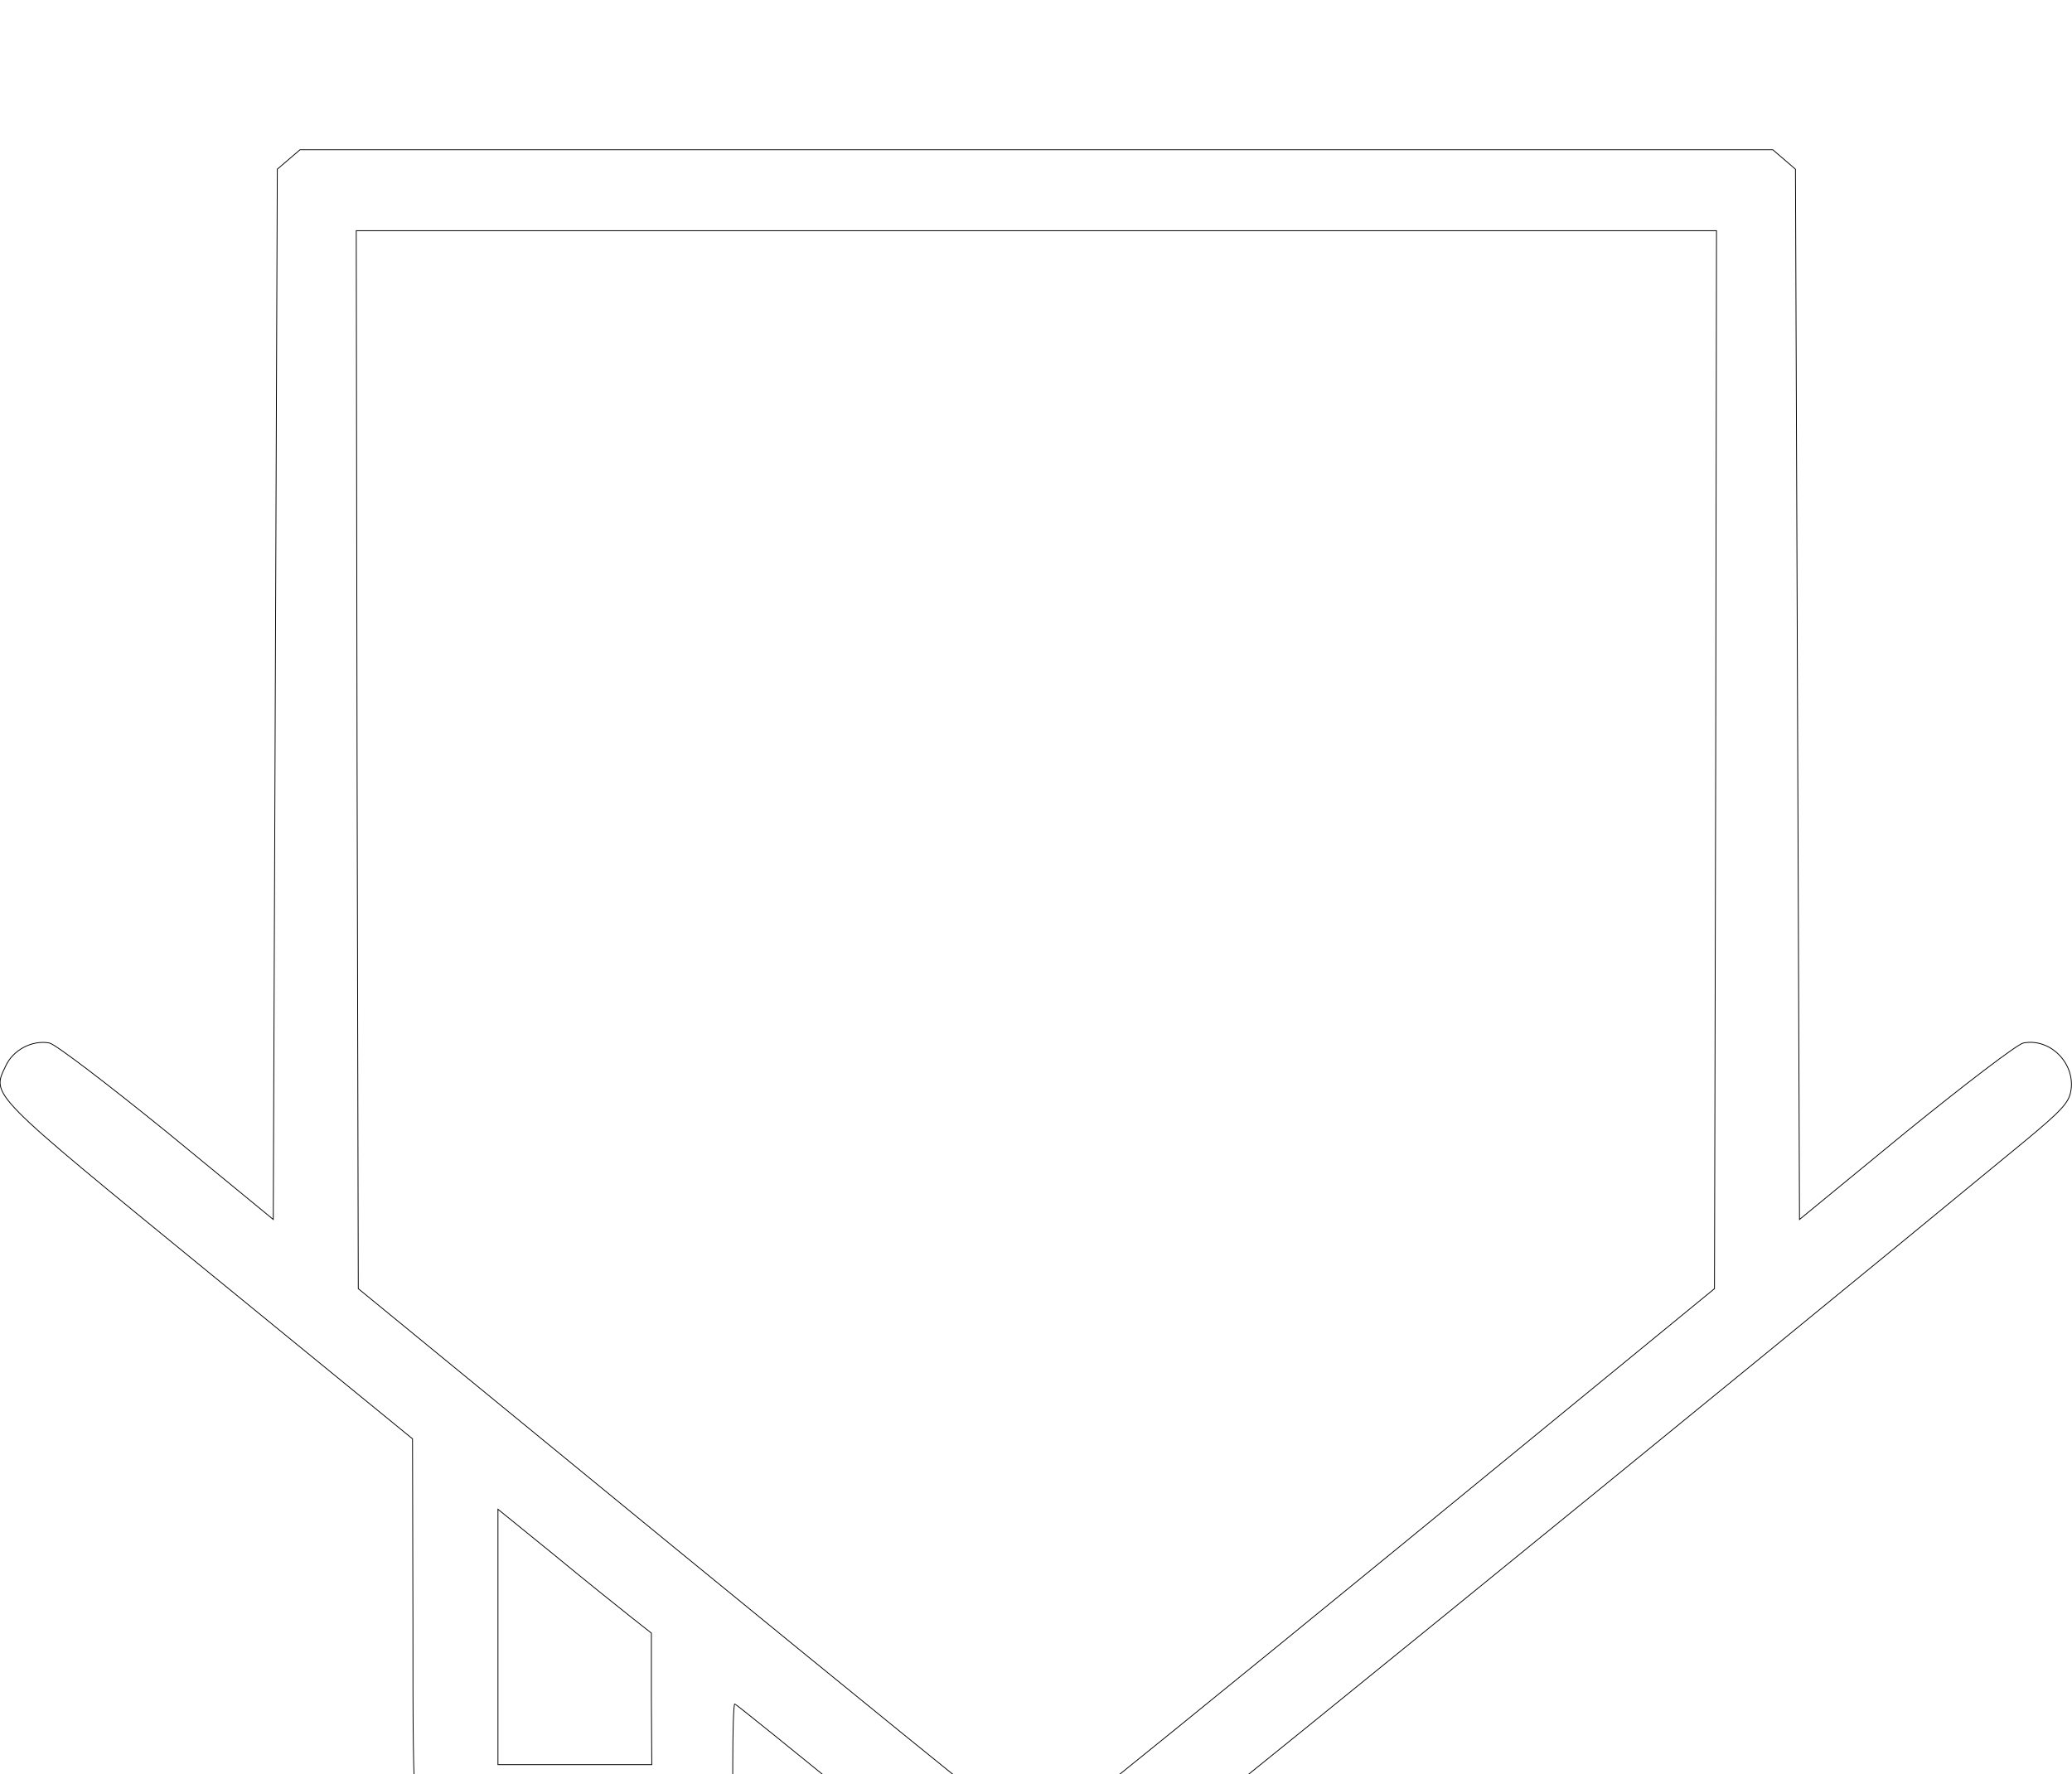
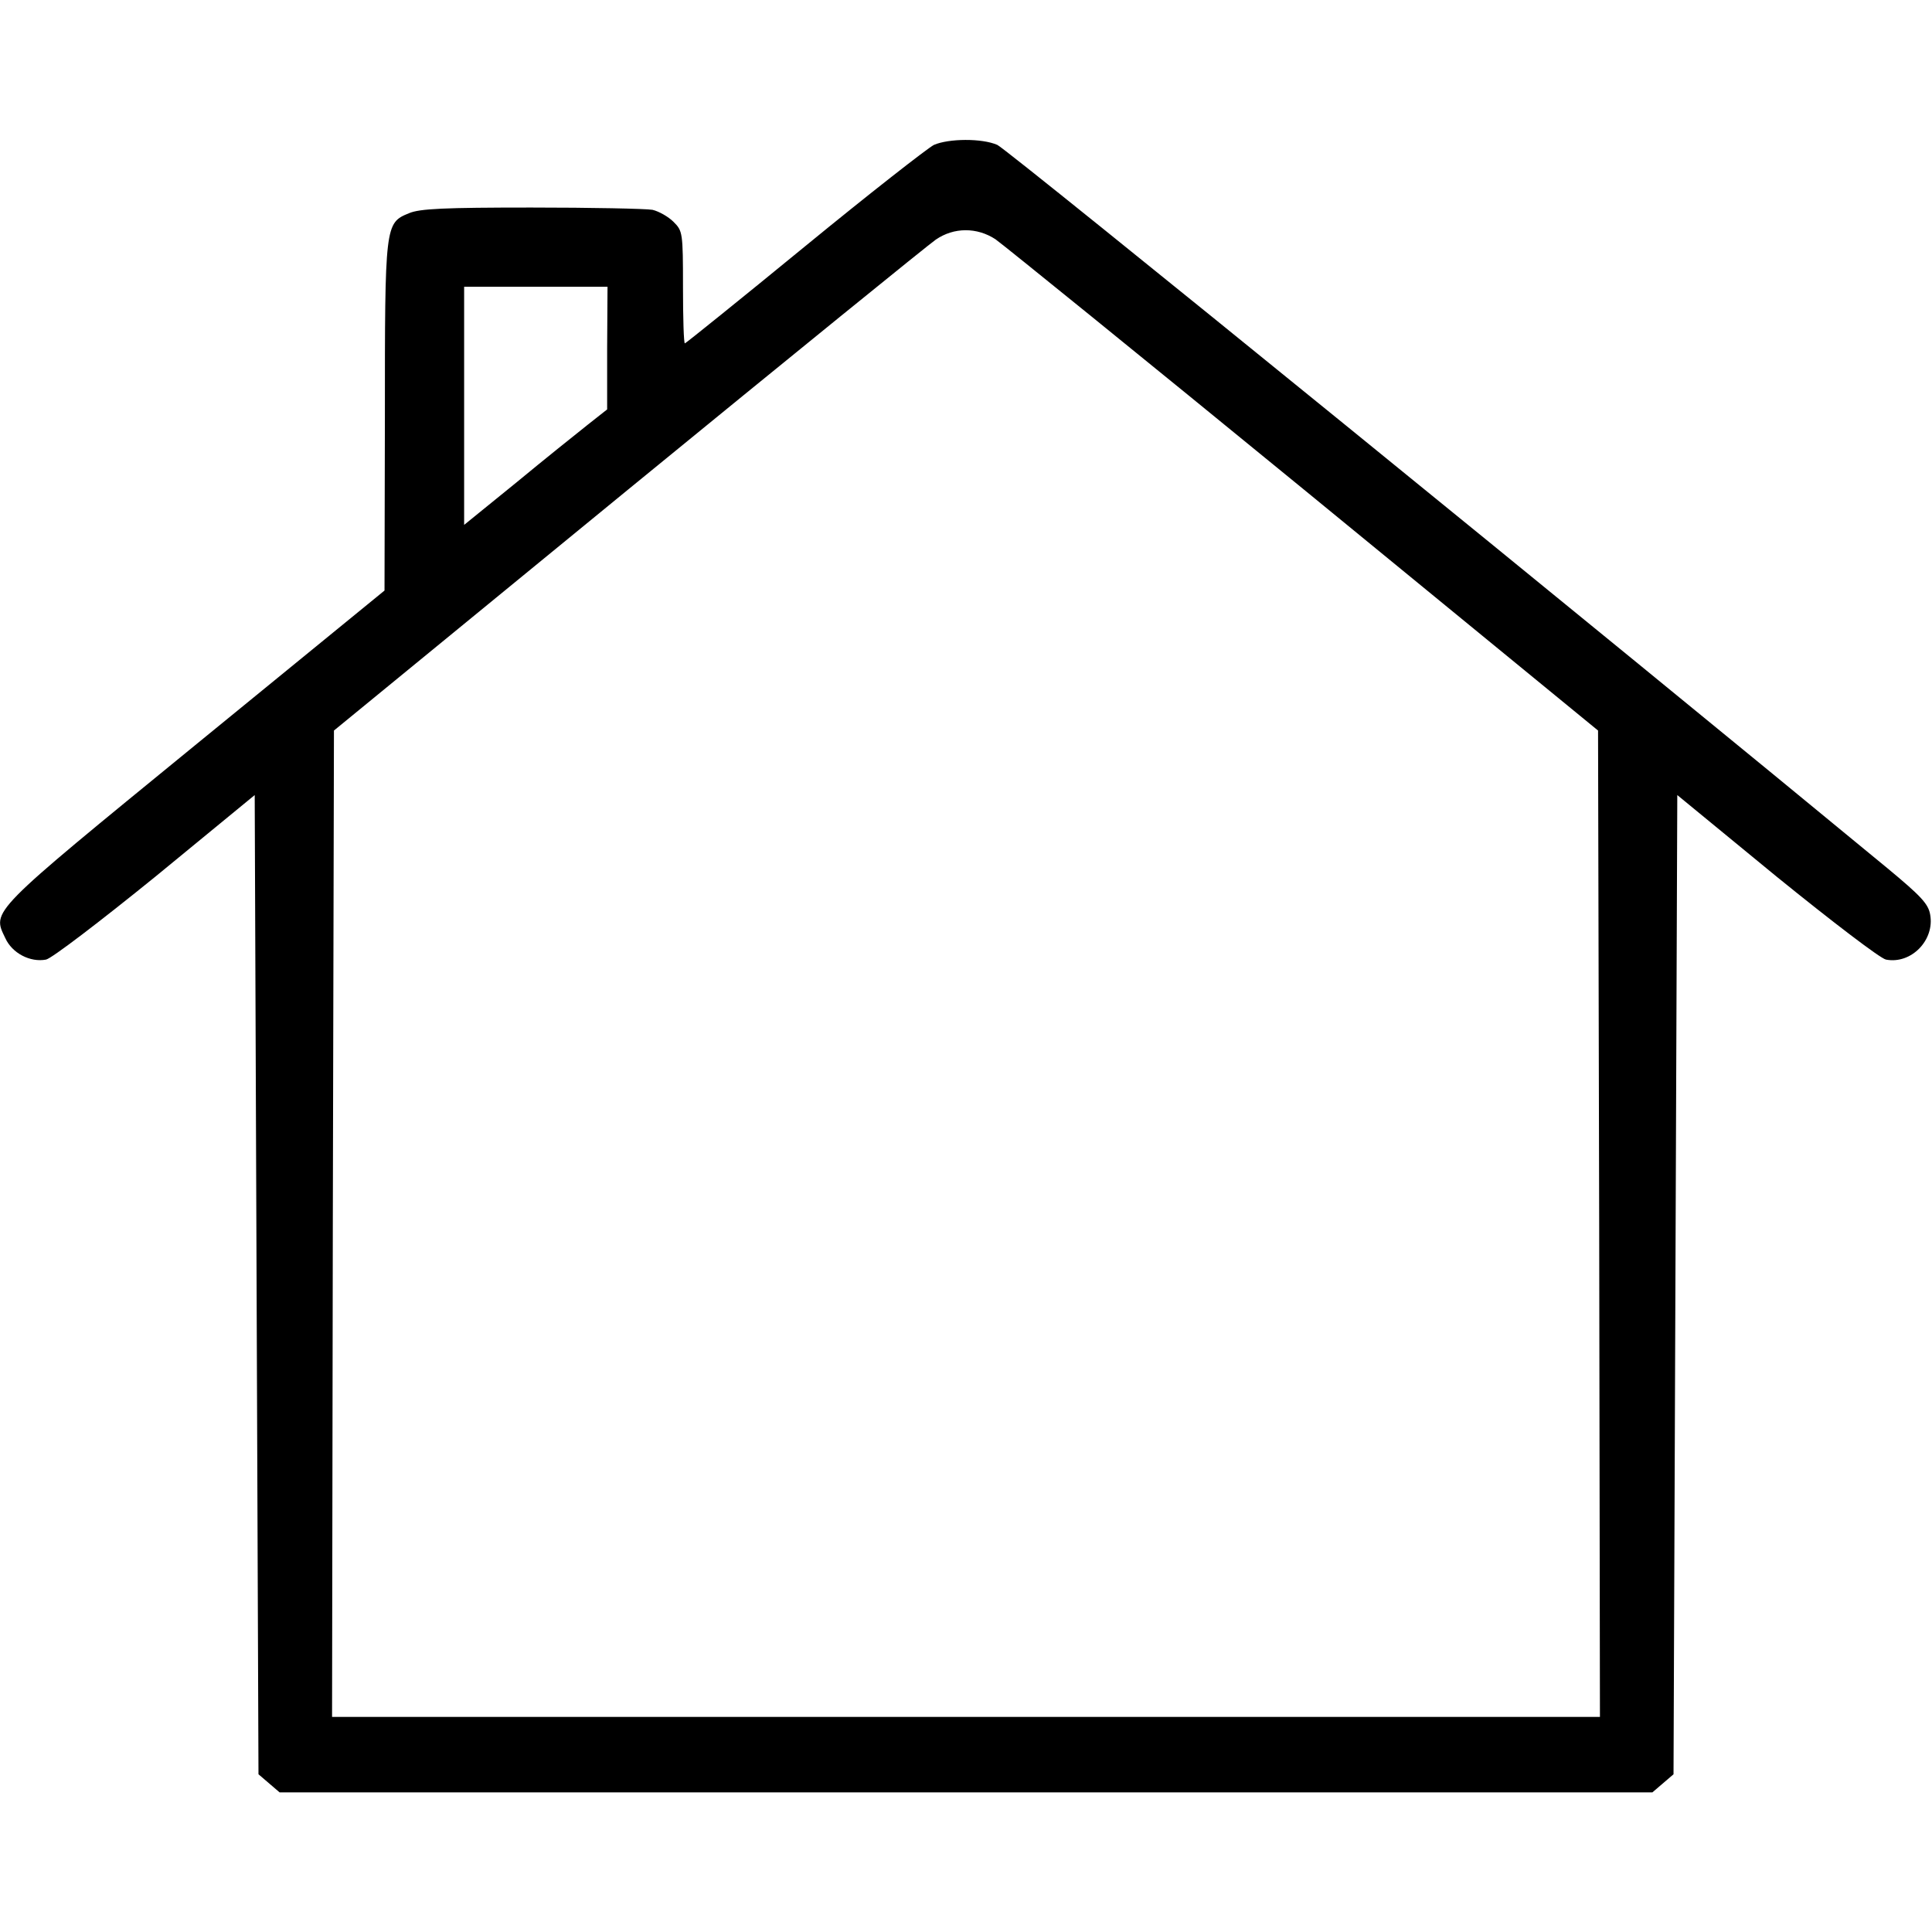
- <svg xmlns="http://www.w3.org/2000/svg" version="1.0">
-   <g stroke="black" stroke-width="2" fill="none">
+ <svg xmlns="http://www.w3.org/2000/svg" version="1.0" width="512pt" height="512pt" viewBox="0 0 512 512" preserveAspectRatio="xMidYMid meet">
+   <g transform="translate(0,512) scale(0.1,-0.1)" fill="#000000" stroke="none">
    <path d="M2475 4736 c-16 -8 -171 -129 -343 -270 -172 -141 -315 -256 -317 -256 -3 0 -5 67 -5 149 0 145 -1 149 -25 173 -14 14 -39 28 -56 32 -18 3 -162 6 -321 6 -231 0 -296 -3 -324 -15 -64 -26 -64 -30 -64 -542 l-1 -458 -502 -410 c-548 -448 -538 -438 -503 -511 18 -40 66 -65 108 -57 15 3 142 100 290 220 l263 216 5 -1298 5 -1297 28 -24 28 -24 1819 0 1819 0 28 24 28 24 5 1297 5 1298 263 -216 c148 -120 275 -217 290 -220 67 -13 130 52 117 120 -5 28 -25 49 -113 122 -704 581 -2334 1907 -2359 1917 -41 18 -129 17 -168 0z m163 -250 c20 -14 388 -312 817 -663 l780 -639 3 -1307 2 -1307 -1680 0 -1680 0 2 1307 3 1307 780 639 c429 351 796 649 815 662 48 33 109 33 158 1z m-1029 -288 l0 -163 -52 -41 c-29 -23 -114 -91 -189 -153 l-138 -112 0 316 0 315 190 0 190 0 -1 -162z" />
  </g>
</svg>
